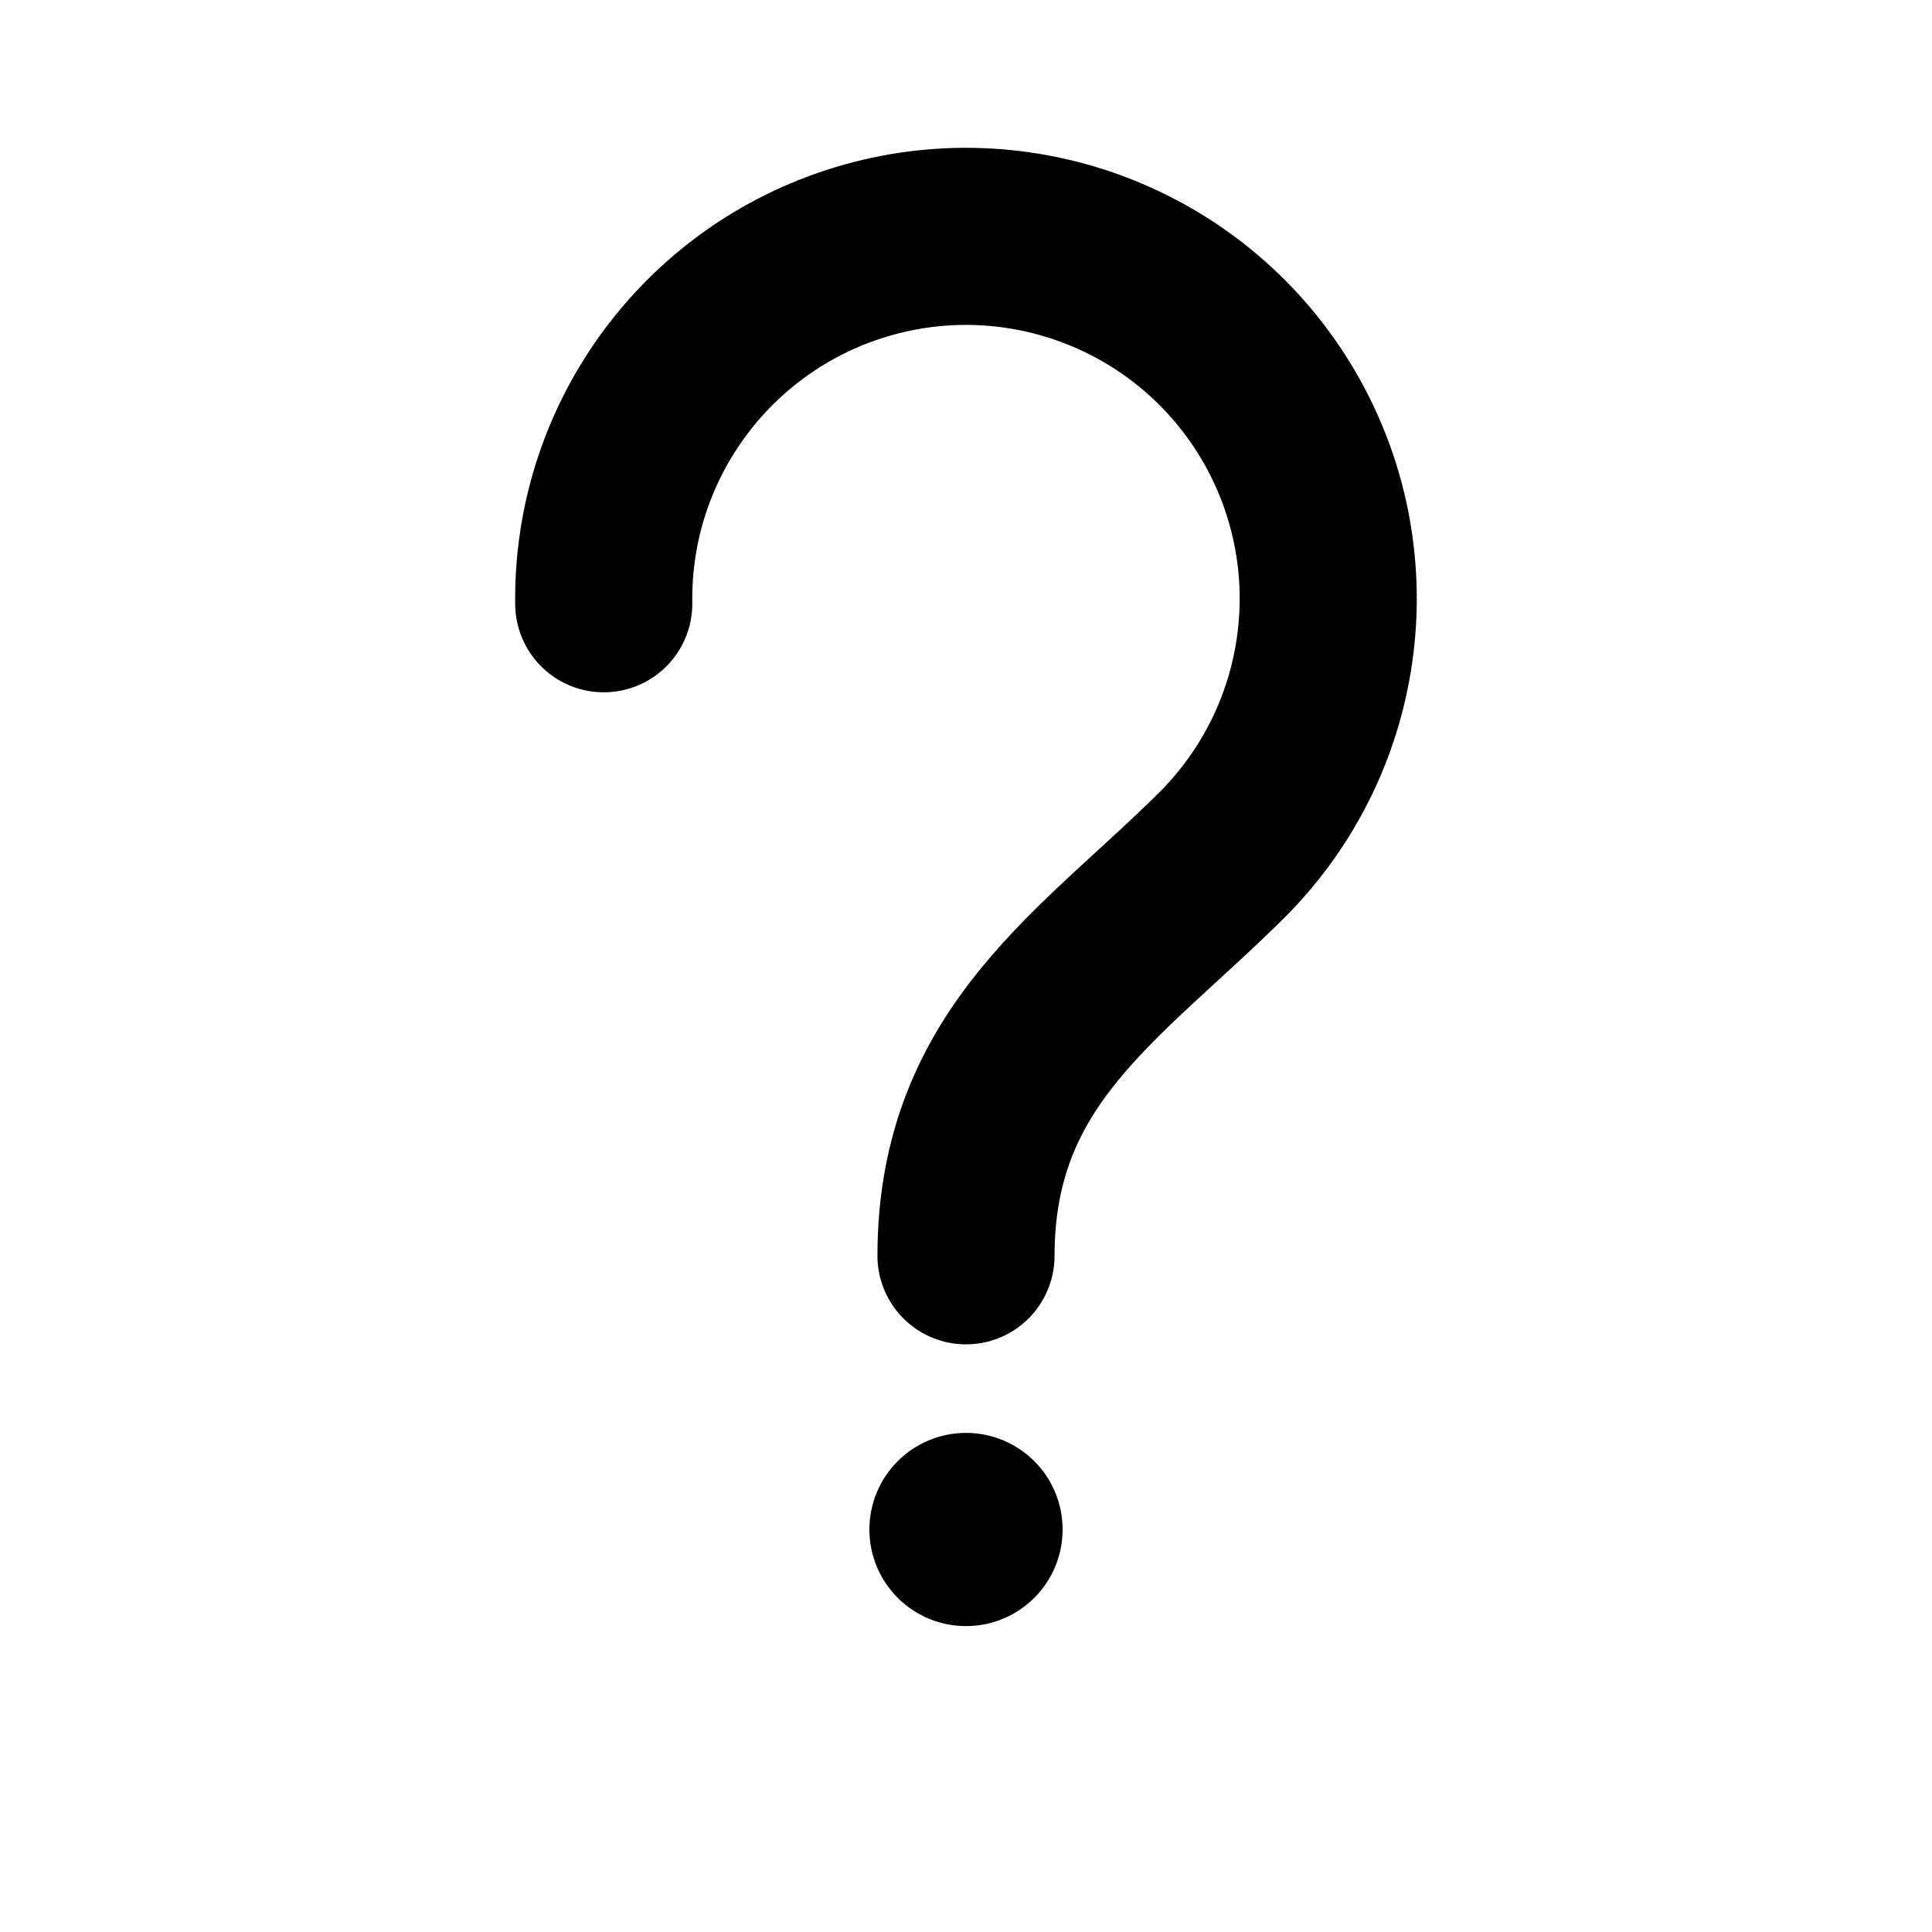
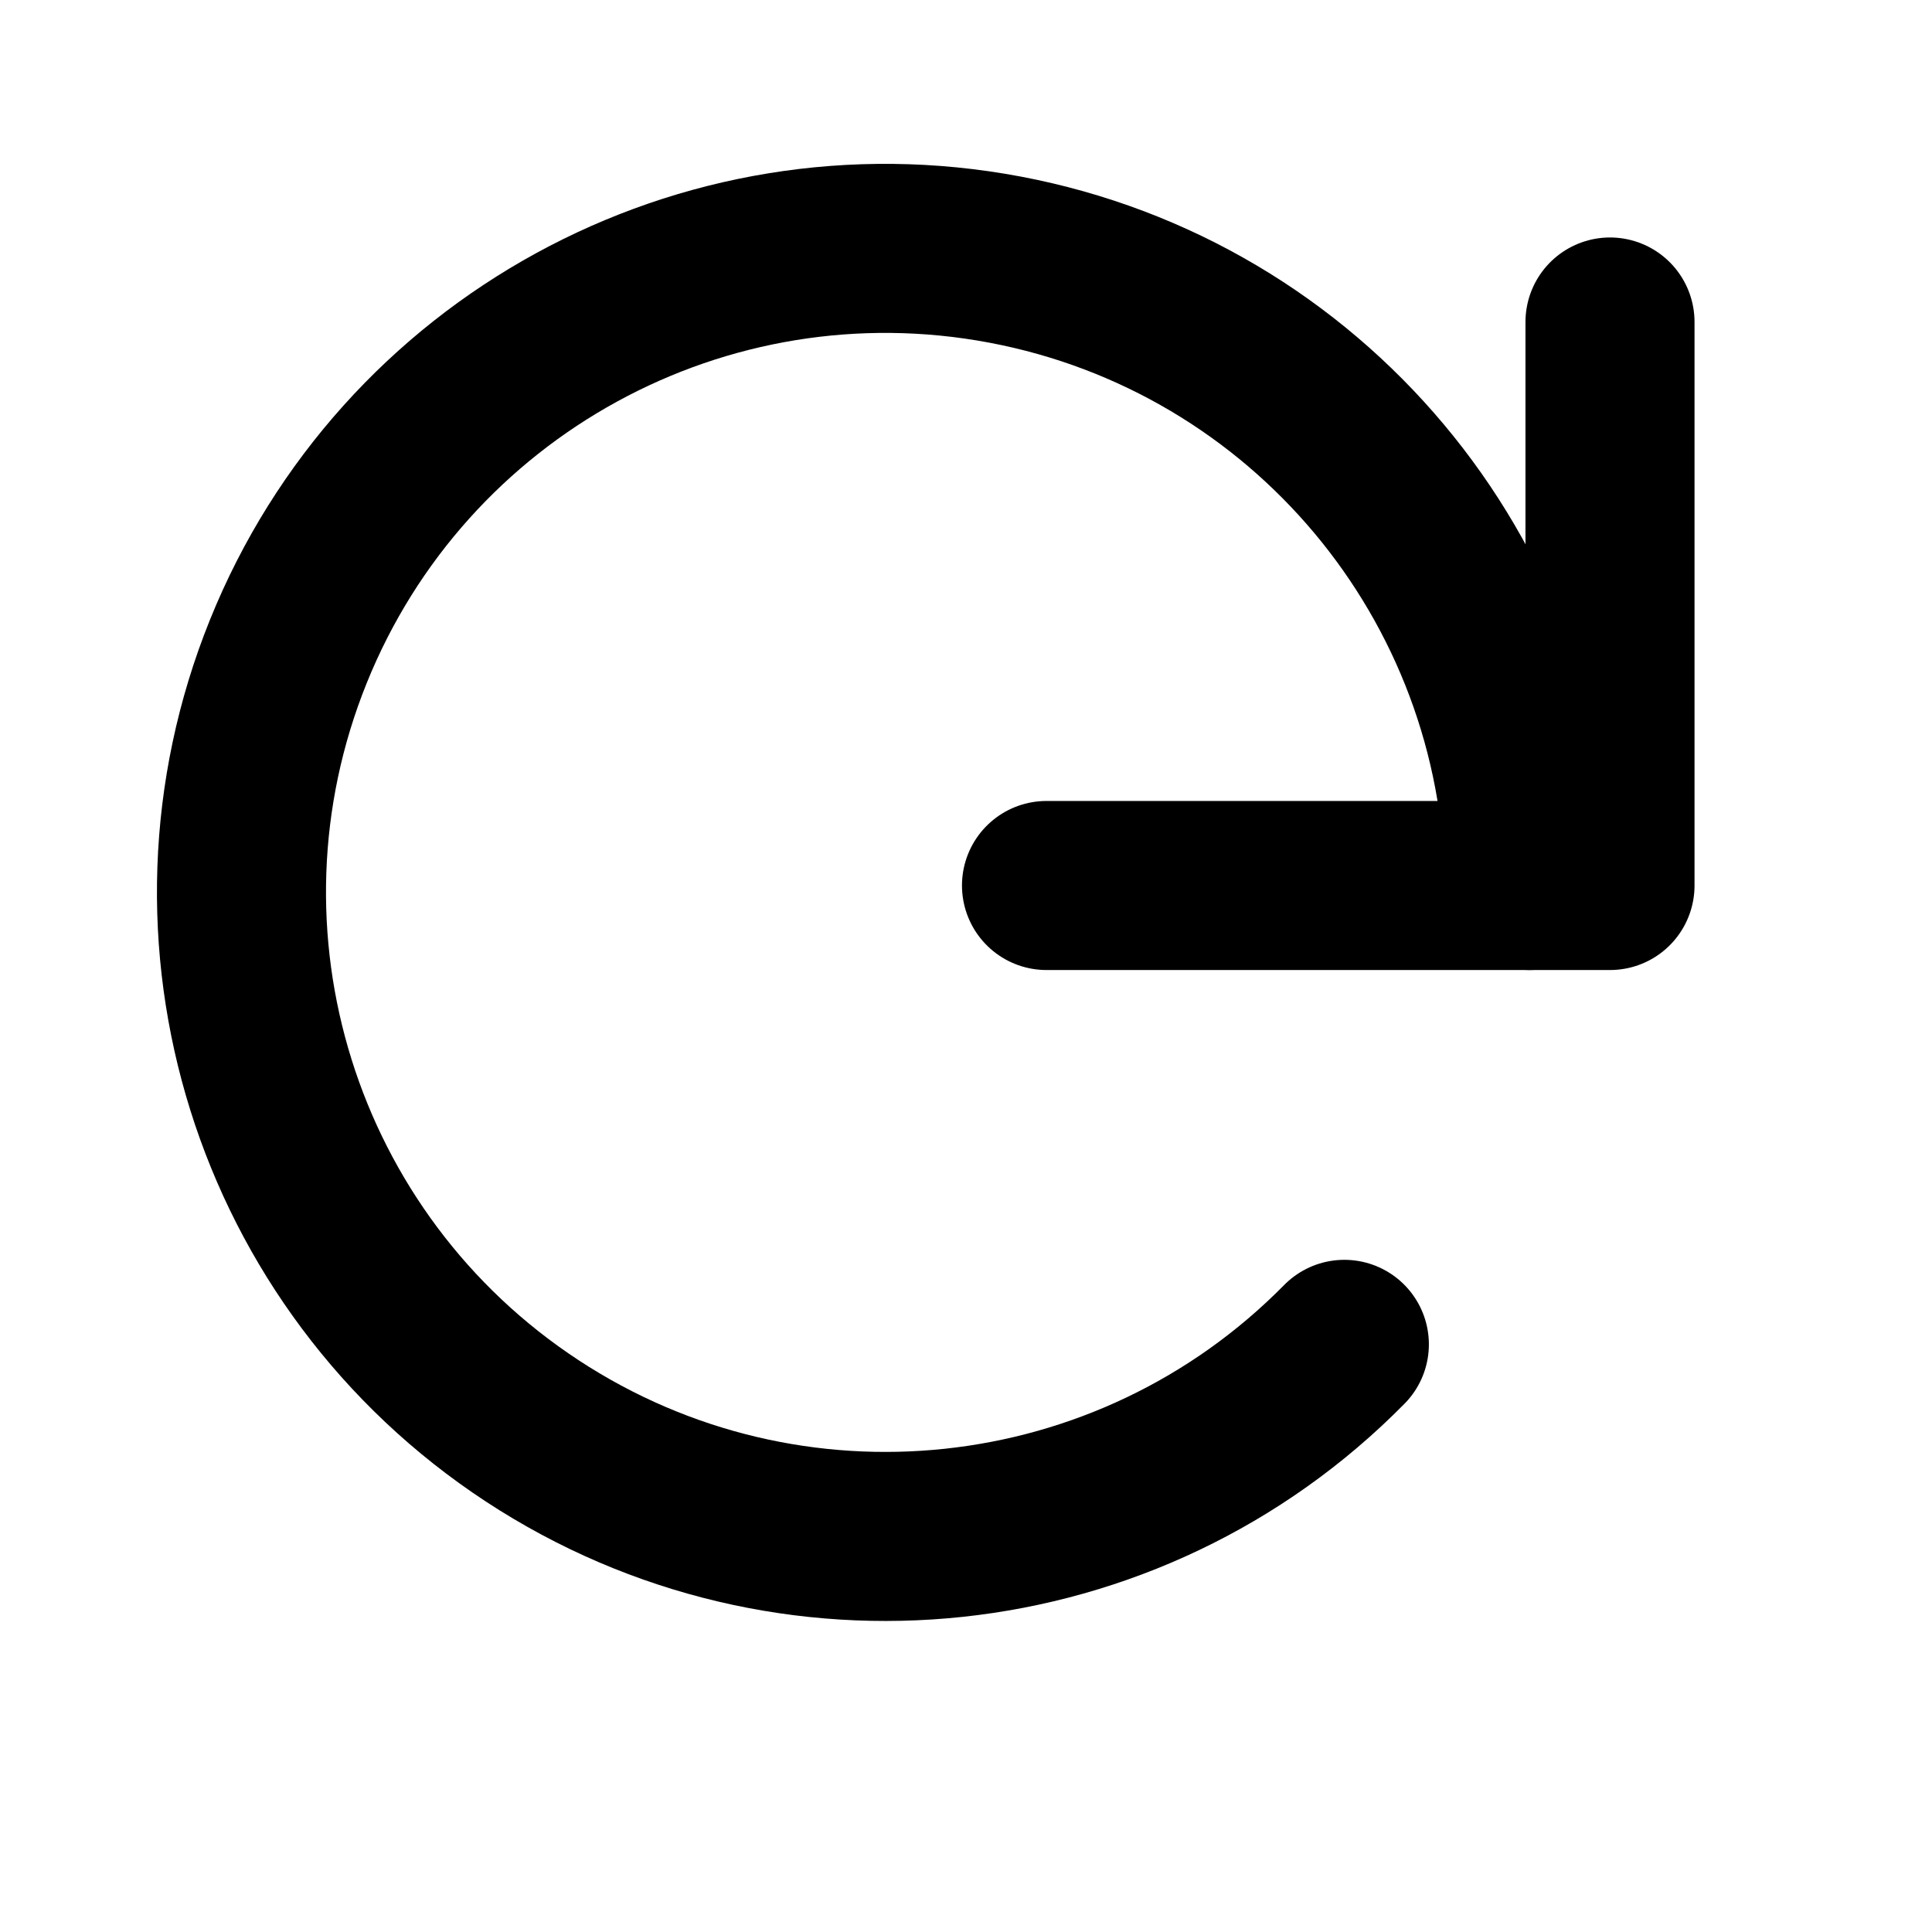
- <svg xmlns="http://www.w3.org/2000/svg" viewBox="0 0 24 24" fill="none" stroke="currentColor" stroke-width="2.2" stroke-linecap="round" stroke-linejoin="round">
-   <path d="M7.5 7.5a4.5 4.5 0 1 1 7.7 3.1c-1.5 1.5-3.2 2.5-3.2 5" />
-   <circle cx="12" cy="19" r="1.2" fill="currentColor" stroke="none" />
+ <svg xmlns="http://www.w3.org/2000/svg" viewBox="0 0 24 24" fill="none" stroke="currentColor" stroke-width="2.1" stroke-linecap="round" stroke-linejoin="round">
+   <path d="M19 11a8 8 0 1 0-2.3 5.7" />
+   <polyline points="20 4 20 11 13 11" />
</svg>
